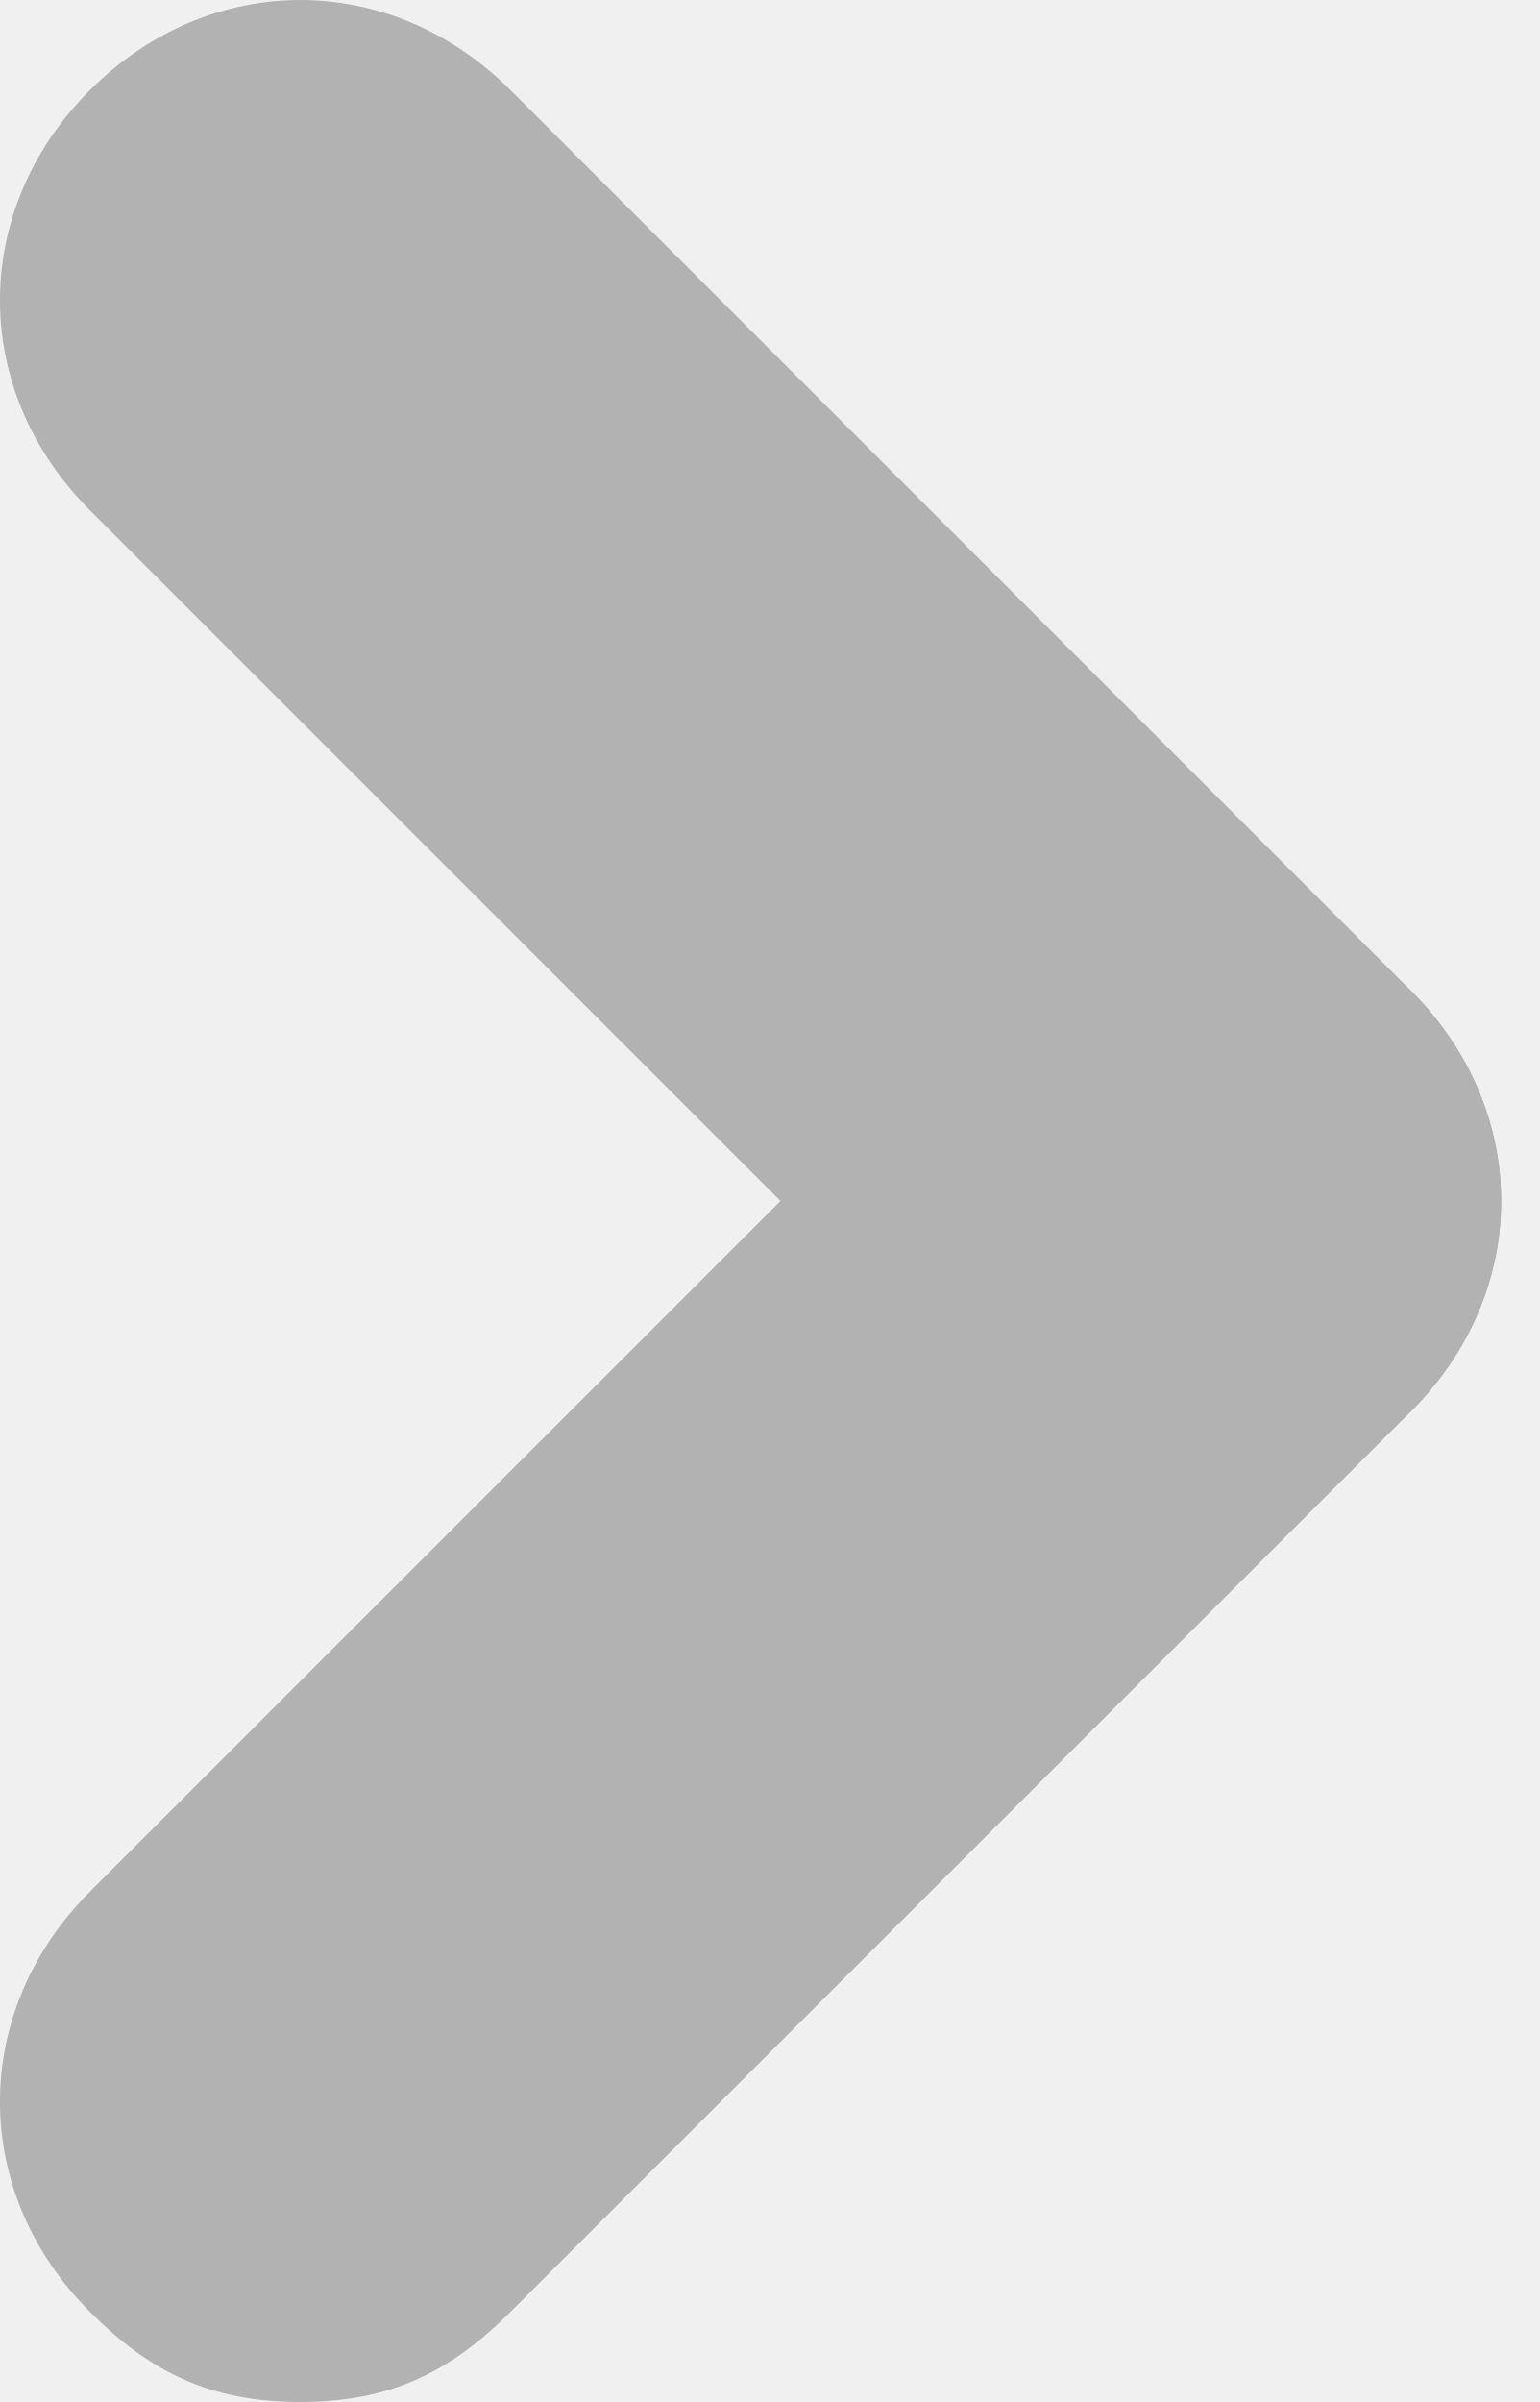
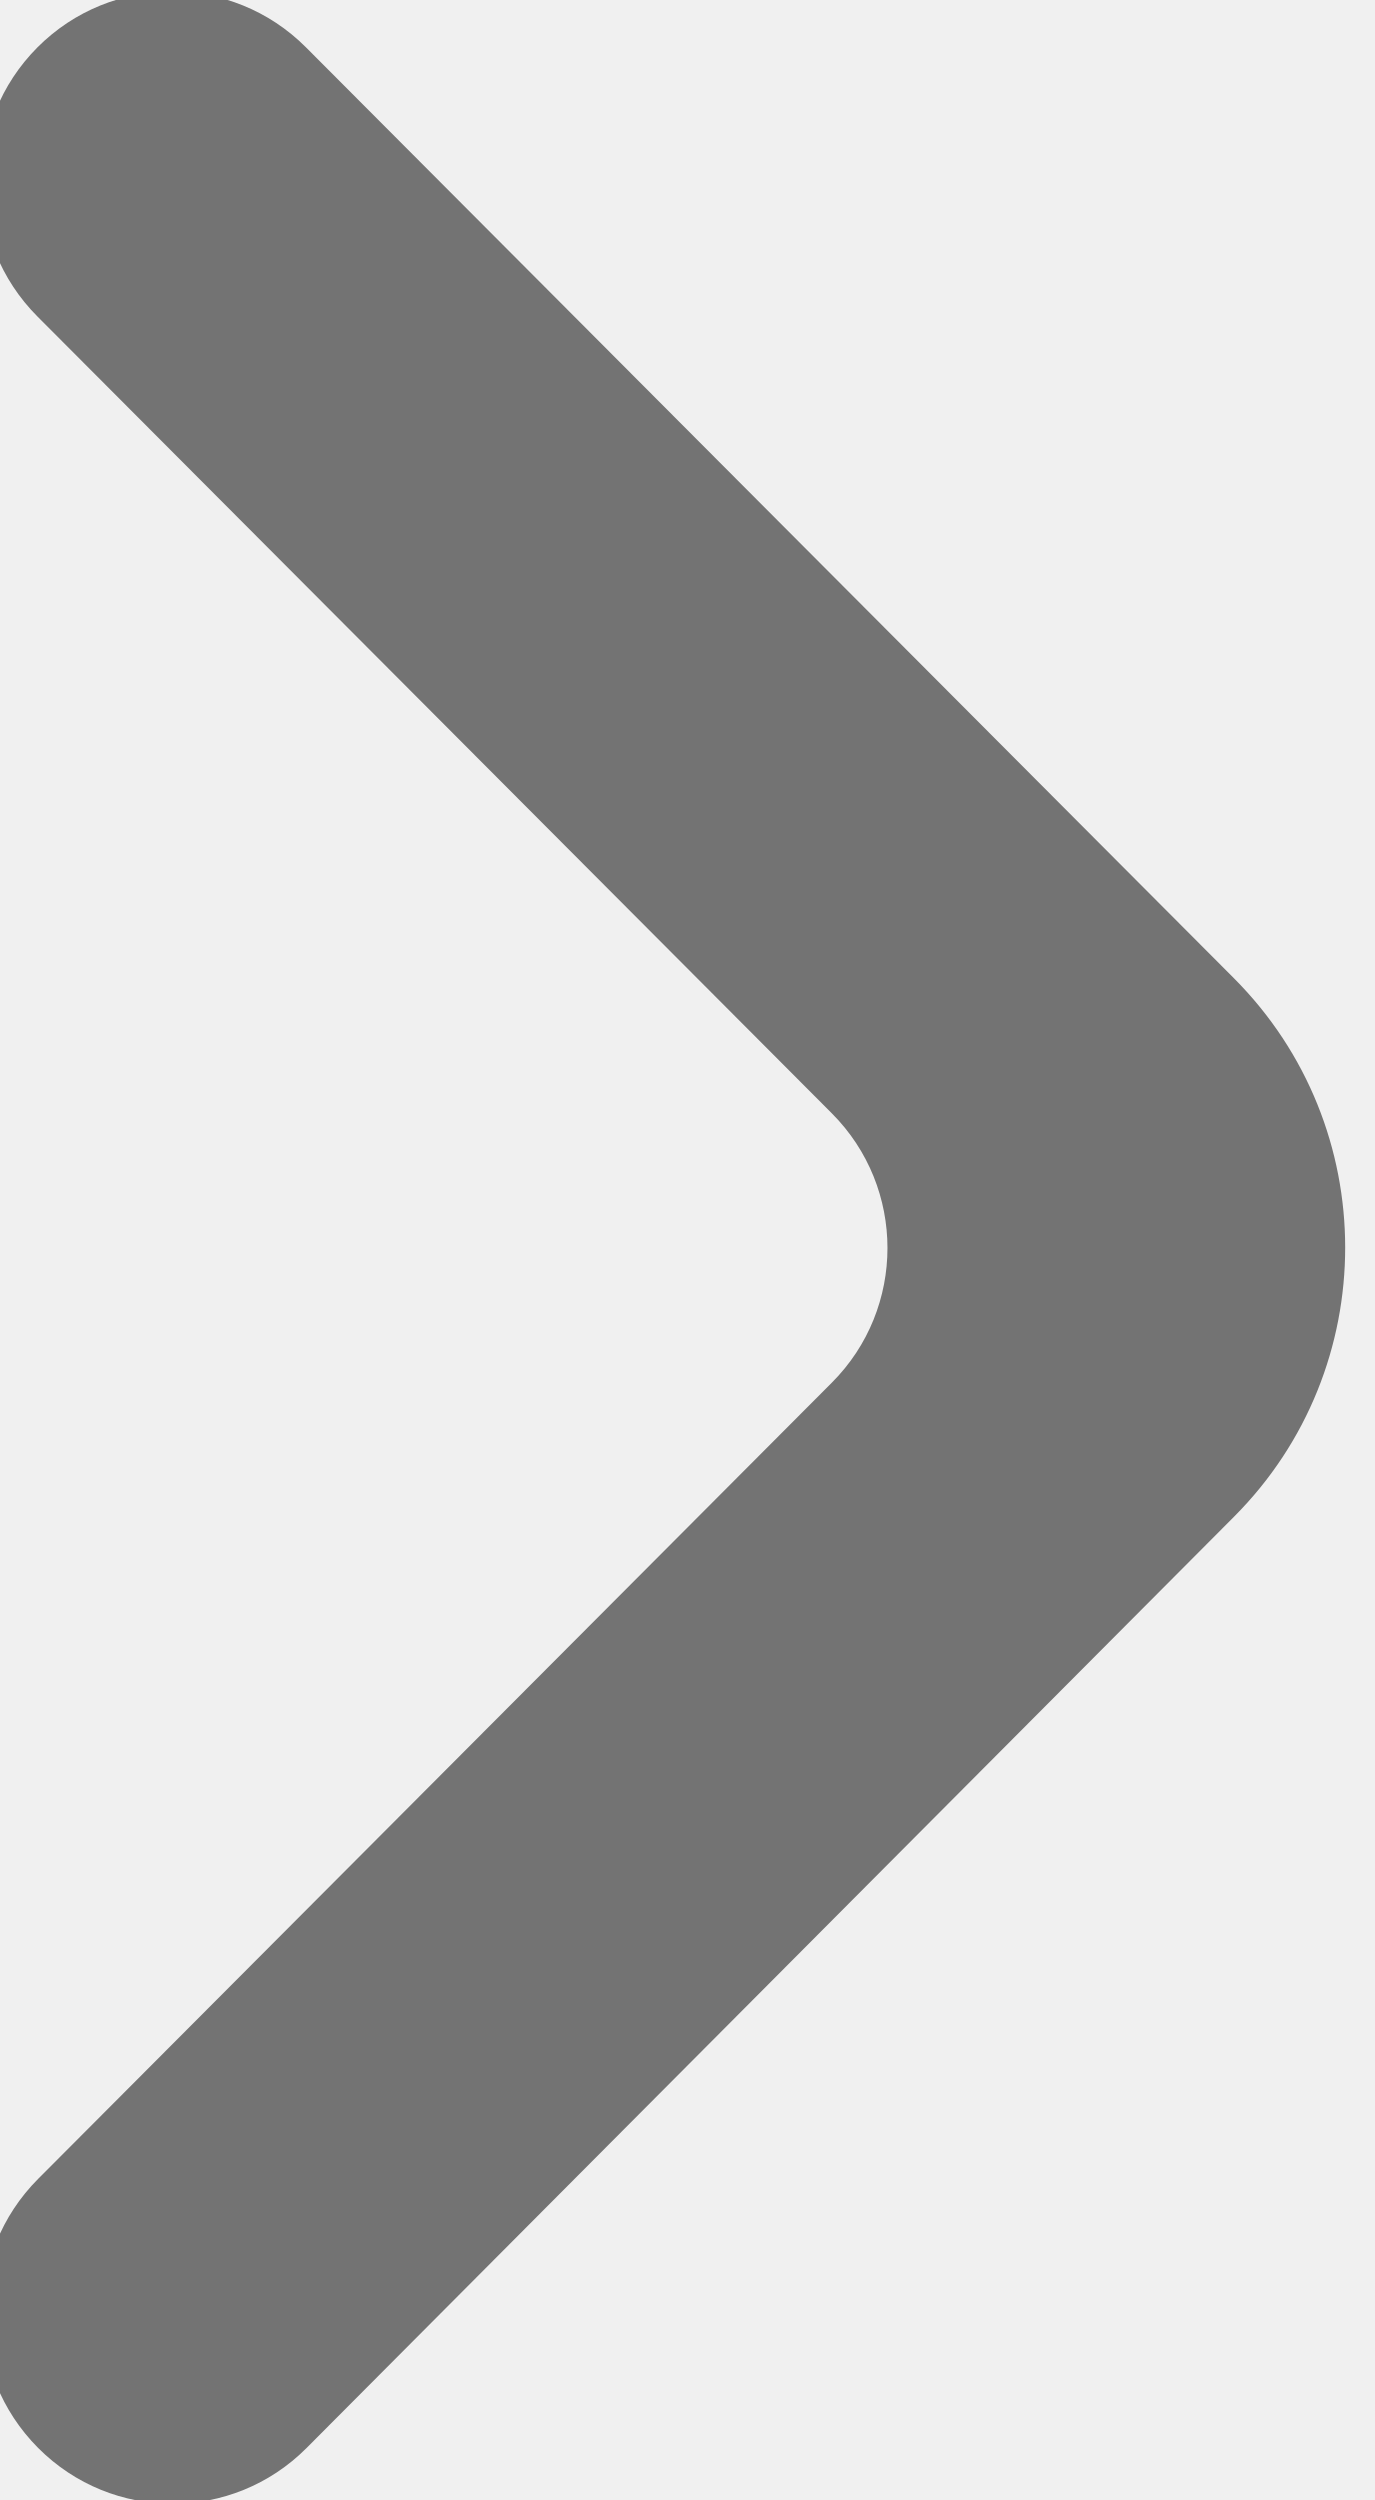
- <svg xmlns="http://www.w3.org/2000/svg" width="25" height="39" viewBox="0 0 25 39" fill="none">
-   <path d="M19.5 24.375C20.962 24.375 21.938 23.887 22.913 22.913C24.863 20.962 24.863 18.038 22.913 16.087L8.288 1.462C6.338 -0.487 3.413 -0.487 1.462 1.462C-0.488 3.413 -0.488 6.338 1.462 8.287L16.087 22.913C17.062 23.887 18.038 24.375 19.5 24.375Z" fill="#B2B2B2" />
-   <path d="M4.875 39C6.338 39 7.313 38.513 8.288 37.538L22.913 22.913C24.863 20.962 24.863 18.038 22.913 16.087C20.962 14.137 18.038 14.137 16.087 16.087L1.462 30.712C-0.488 32.663 -0.488 35.587 1.462 37.538C2.438 38.513 3.413 39 4.875 39Z" fill="#B2B2B2" />
+ <svg xmlns="http://www.w3.org/2000/svg" width="22" height="40" viewBox="0 0 22 40" fill="none">
+   <g clip-path="url(#clip0_1685_3)">
+     <path d="M0.611 39.168C1.797 40.358 3.72 40.358 4.905 39.168L19.746 24.266C22.116 21.887 22.115 18.032 19.744 15.653L4.895 0.757C3.709 -0.432 1.786 -0.432 0.6 0.757C-0.586 1.947 -0.586 3.876 0.6 5.065L13.31 17.814C14.496 19.004 14.496 20.933 13.31 22.122L0.611 34.861C-0.575 36.05 -0.575 37.978 0.611 39.168Z" fill="#737373" />
+   </g>
+   <defs>
+     <clipPath id="clip0_1685_3">
+       <rect width="22" height="40" fill="white" />
+     </clipPath>
+   </defs>
</svg>
